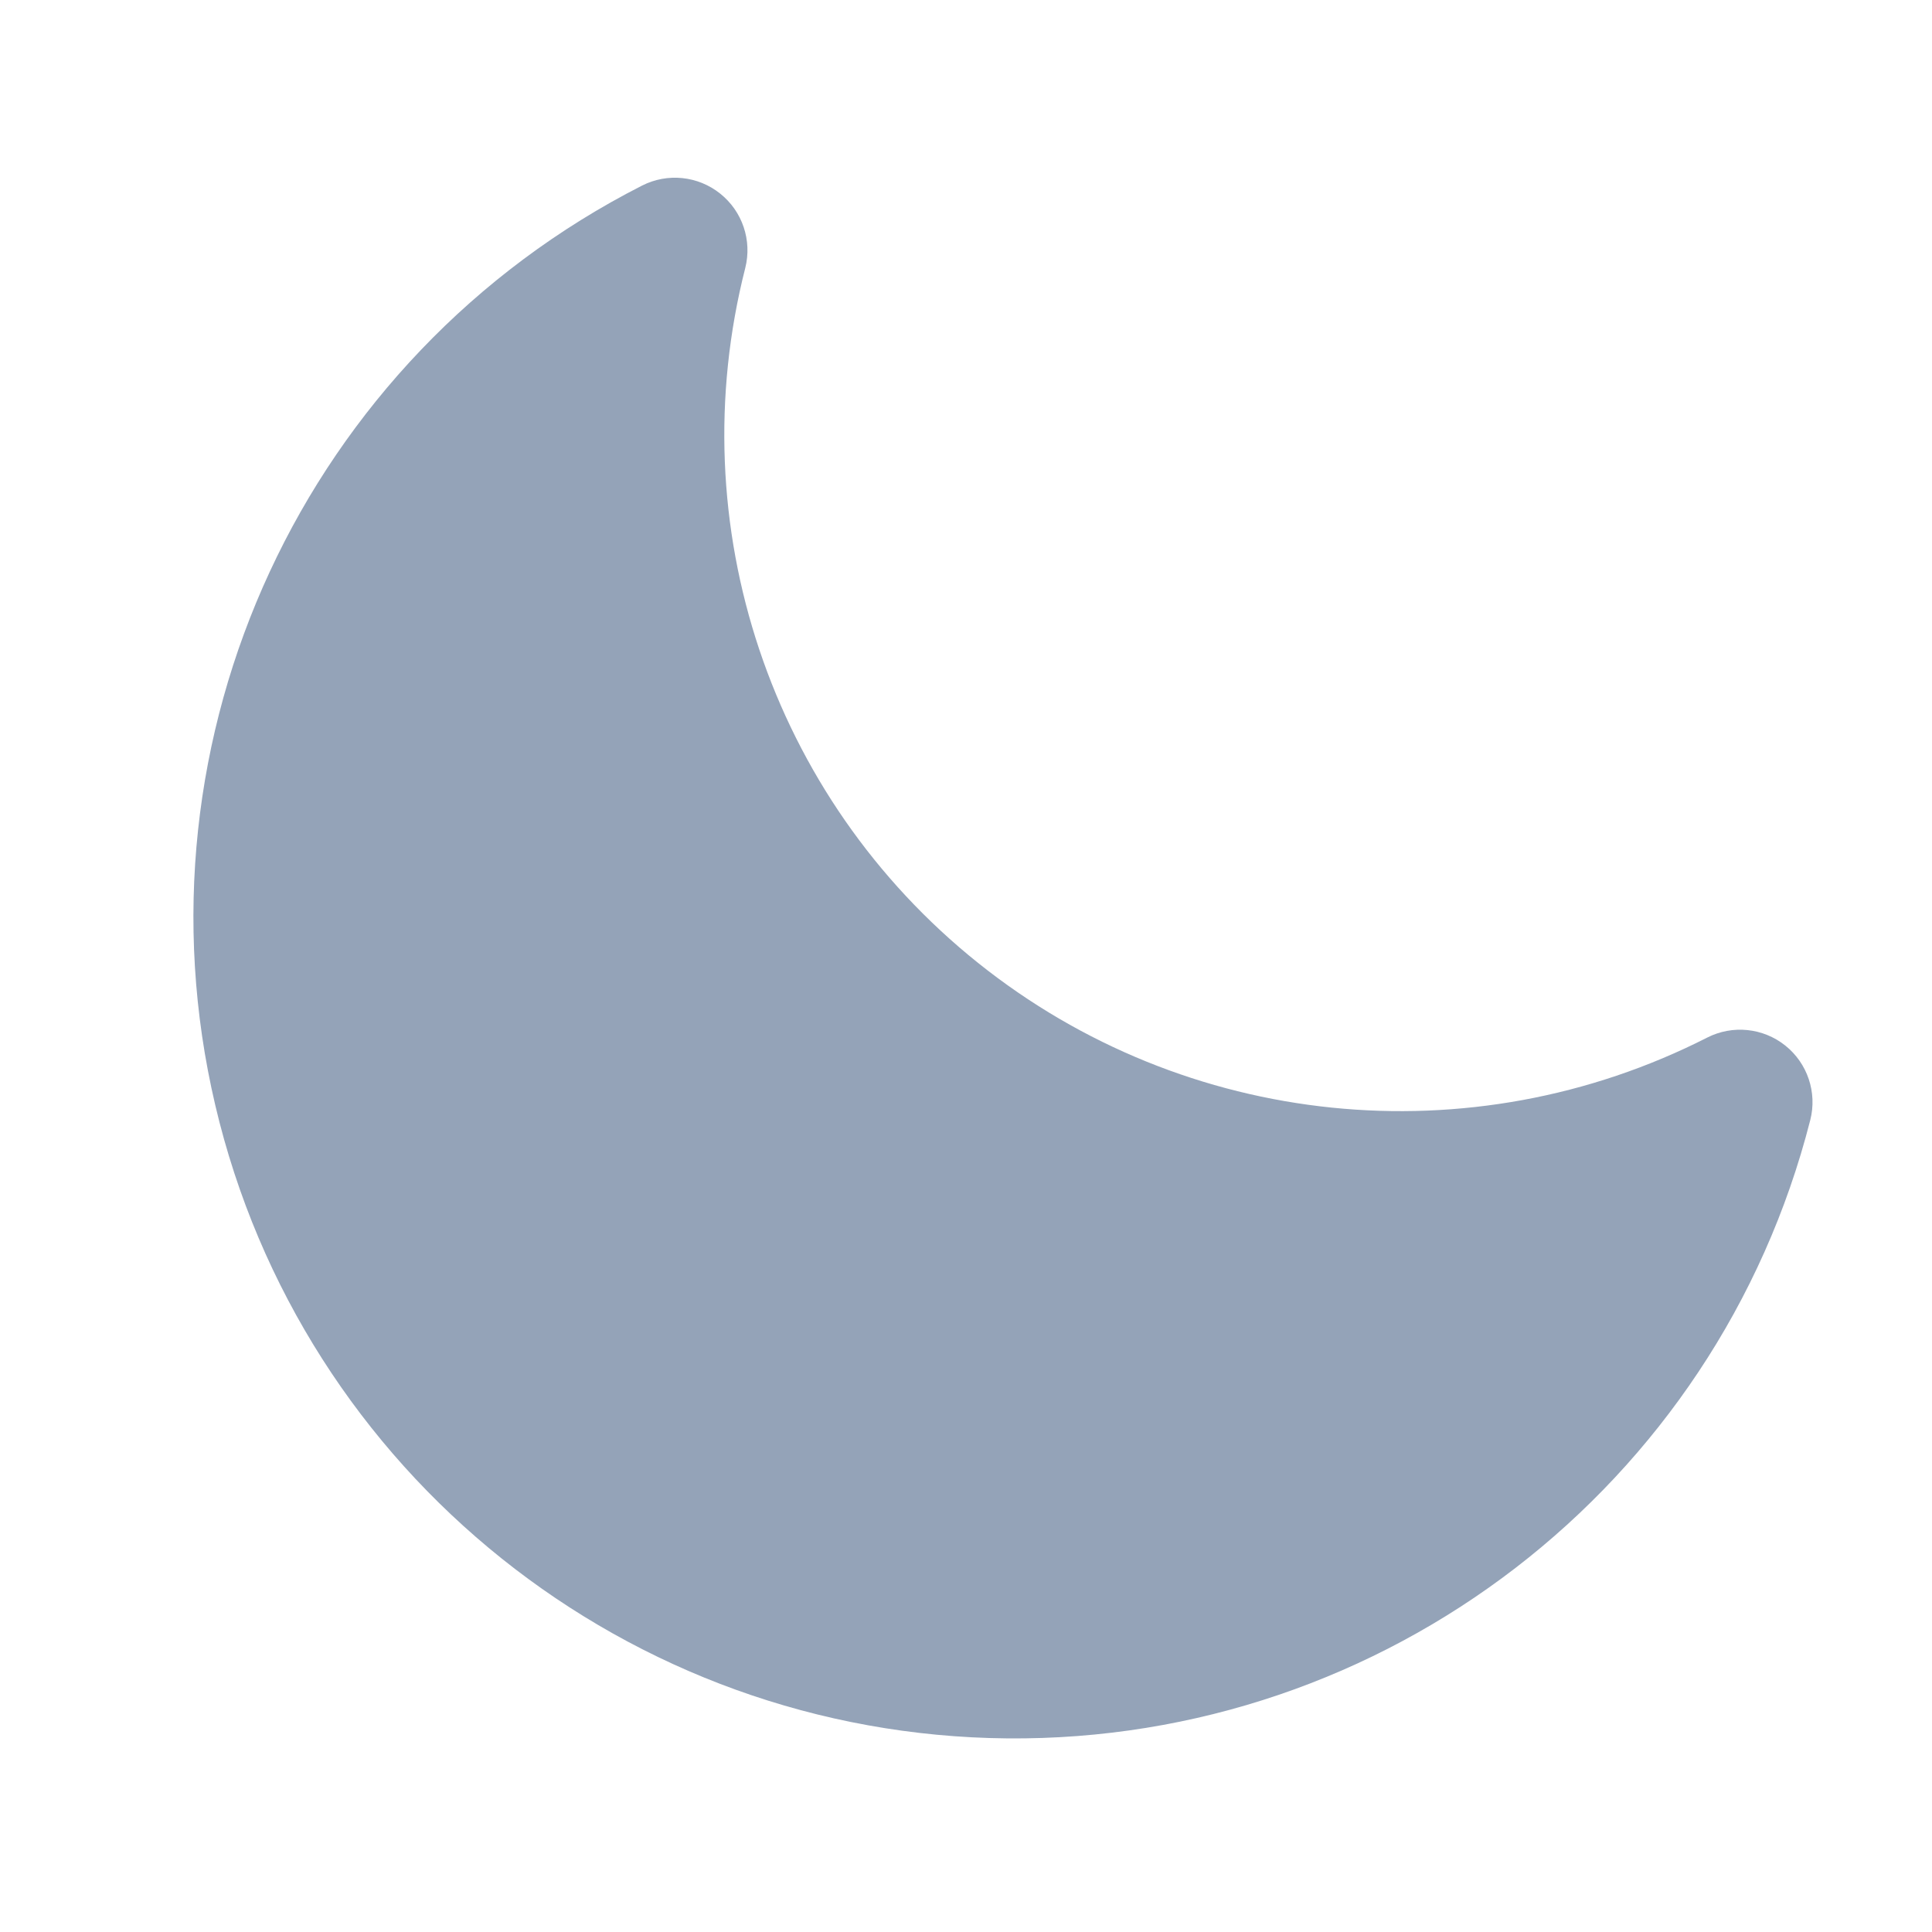
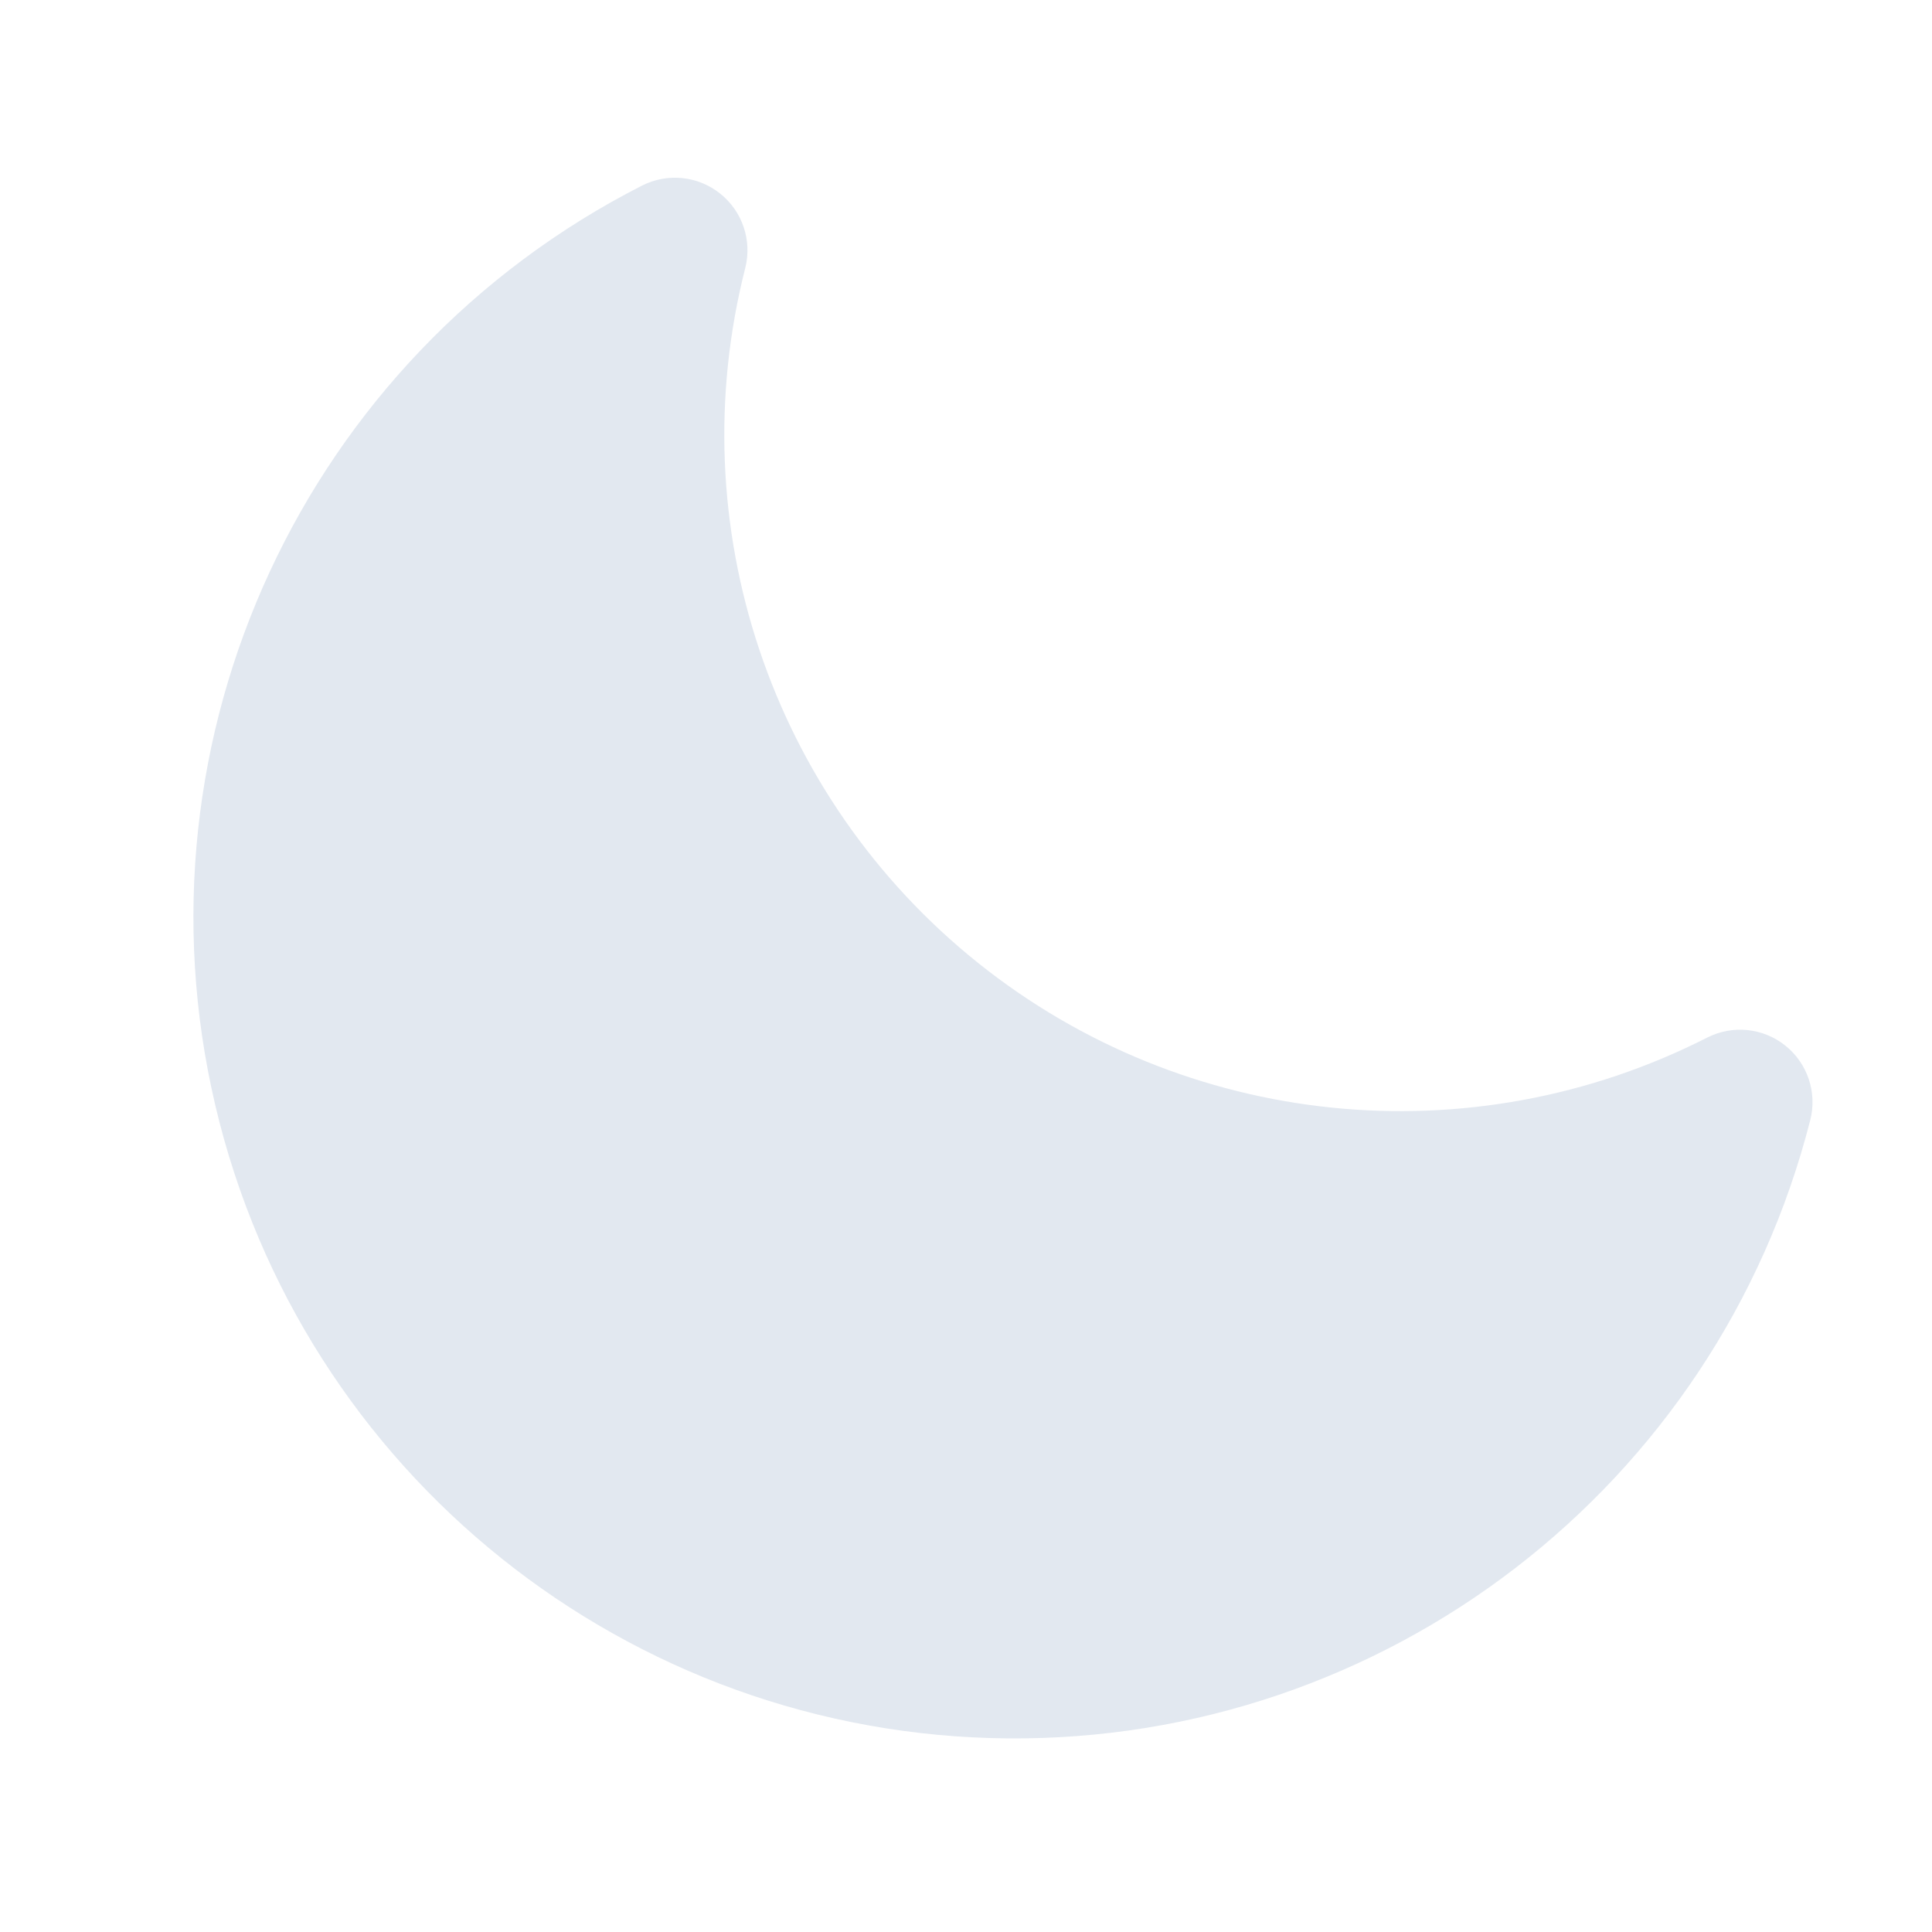
- <svg xmlns="http://www.w3.org/2000/svg" fill="#94A3B8" aria-hidden="true" viewBox="0 0 20 20">
+ <svg xmlns="http://www.w3.org/2000/svg" fill="#e2e8f0" aria-hidden="true" viewBox="0 0 20 20">
  <path fill-rule="evenodd" d="M7.455 2.004a.75.75 0 01.26.77 7 7 0 009.958 7.967.75.75 0 011.067.853A8.5 8.5 0 116.647 1.921a.75.75 0 01.808.083z" clip-rule="evenodd" />
</svg>
